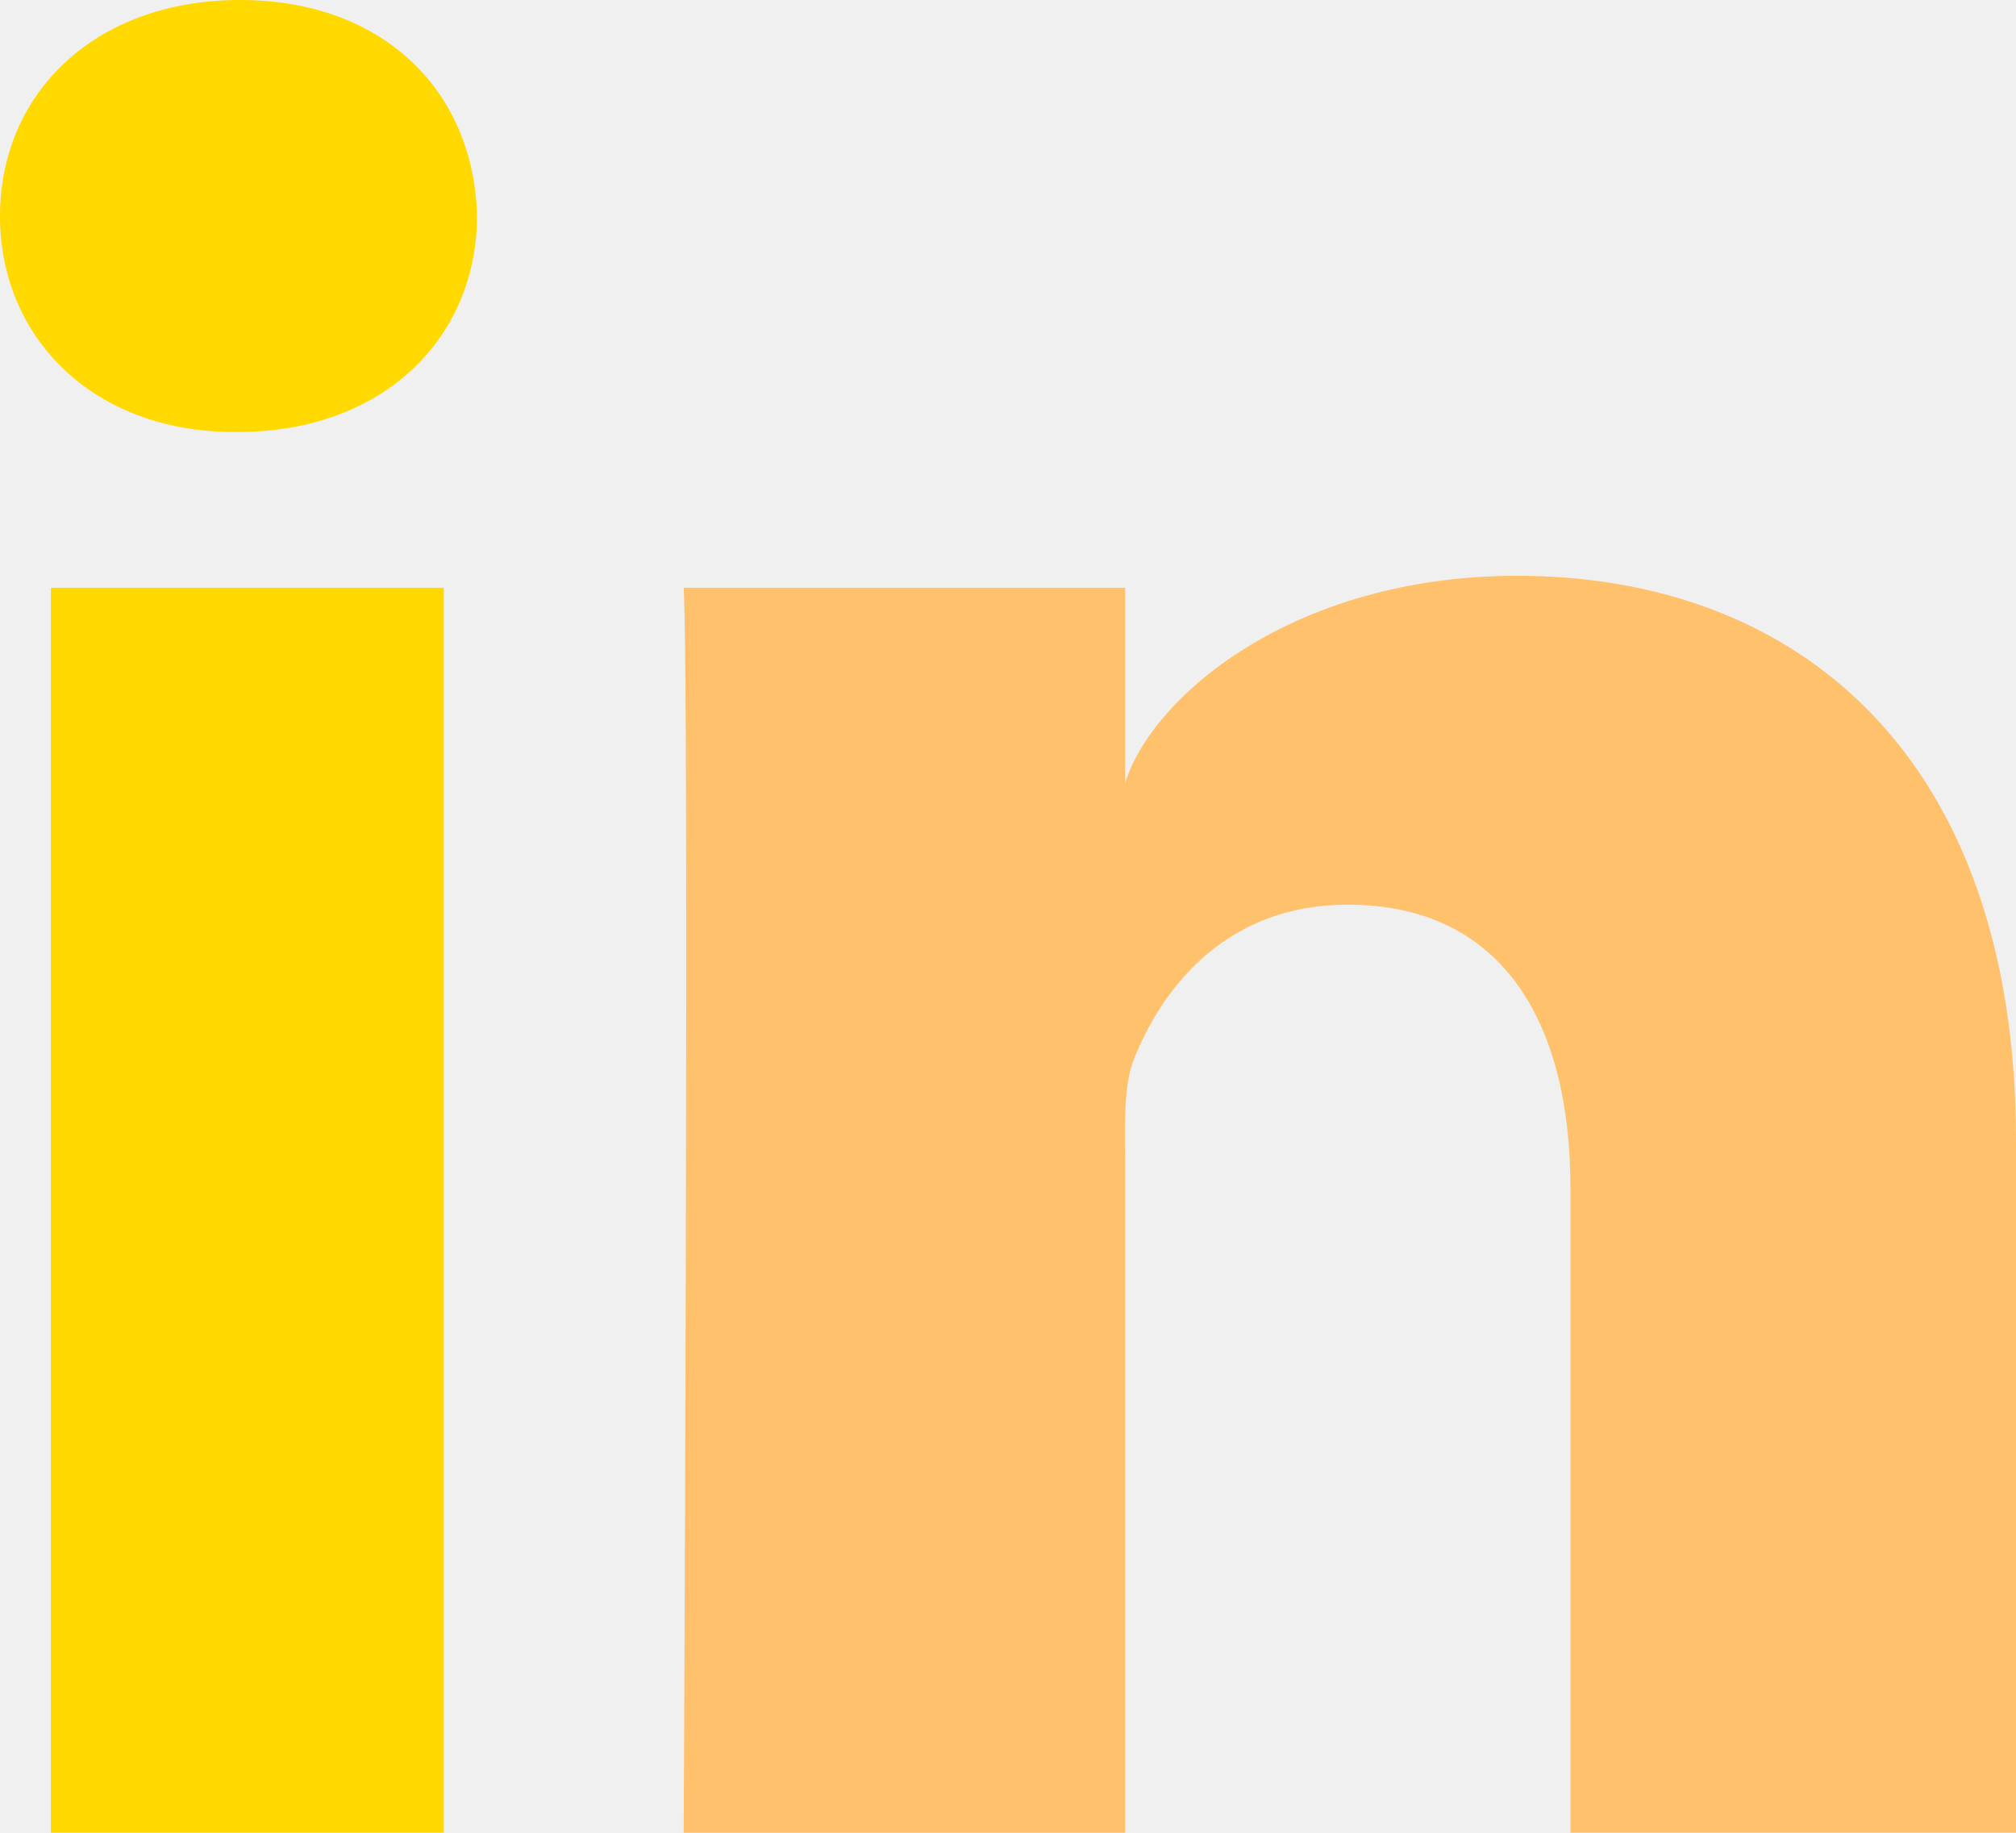
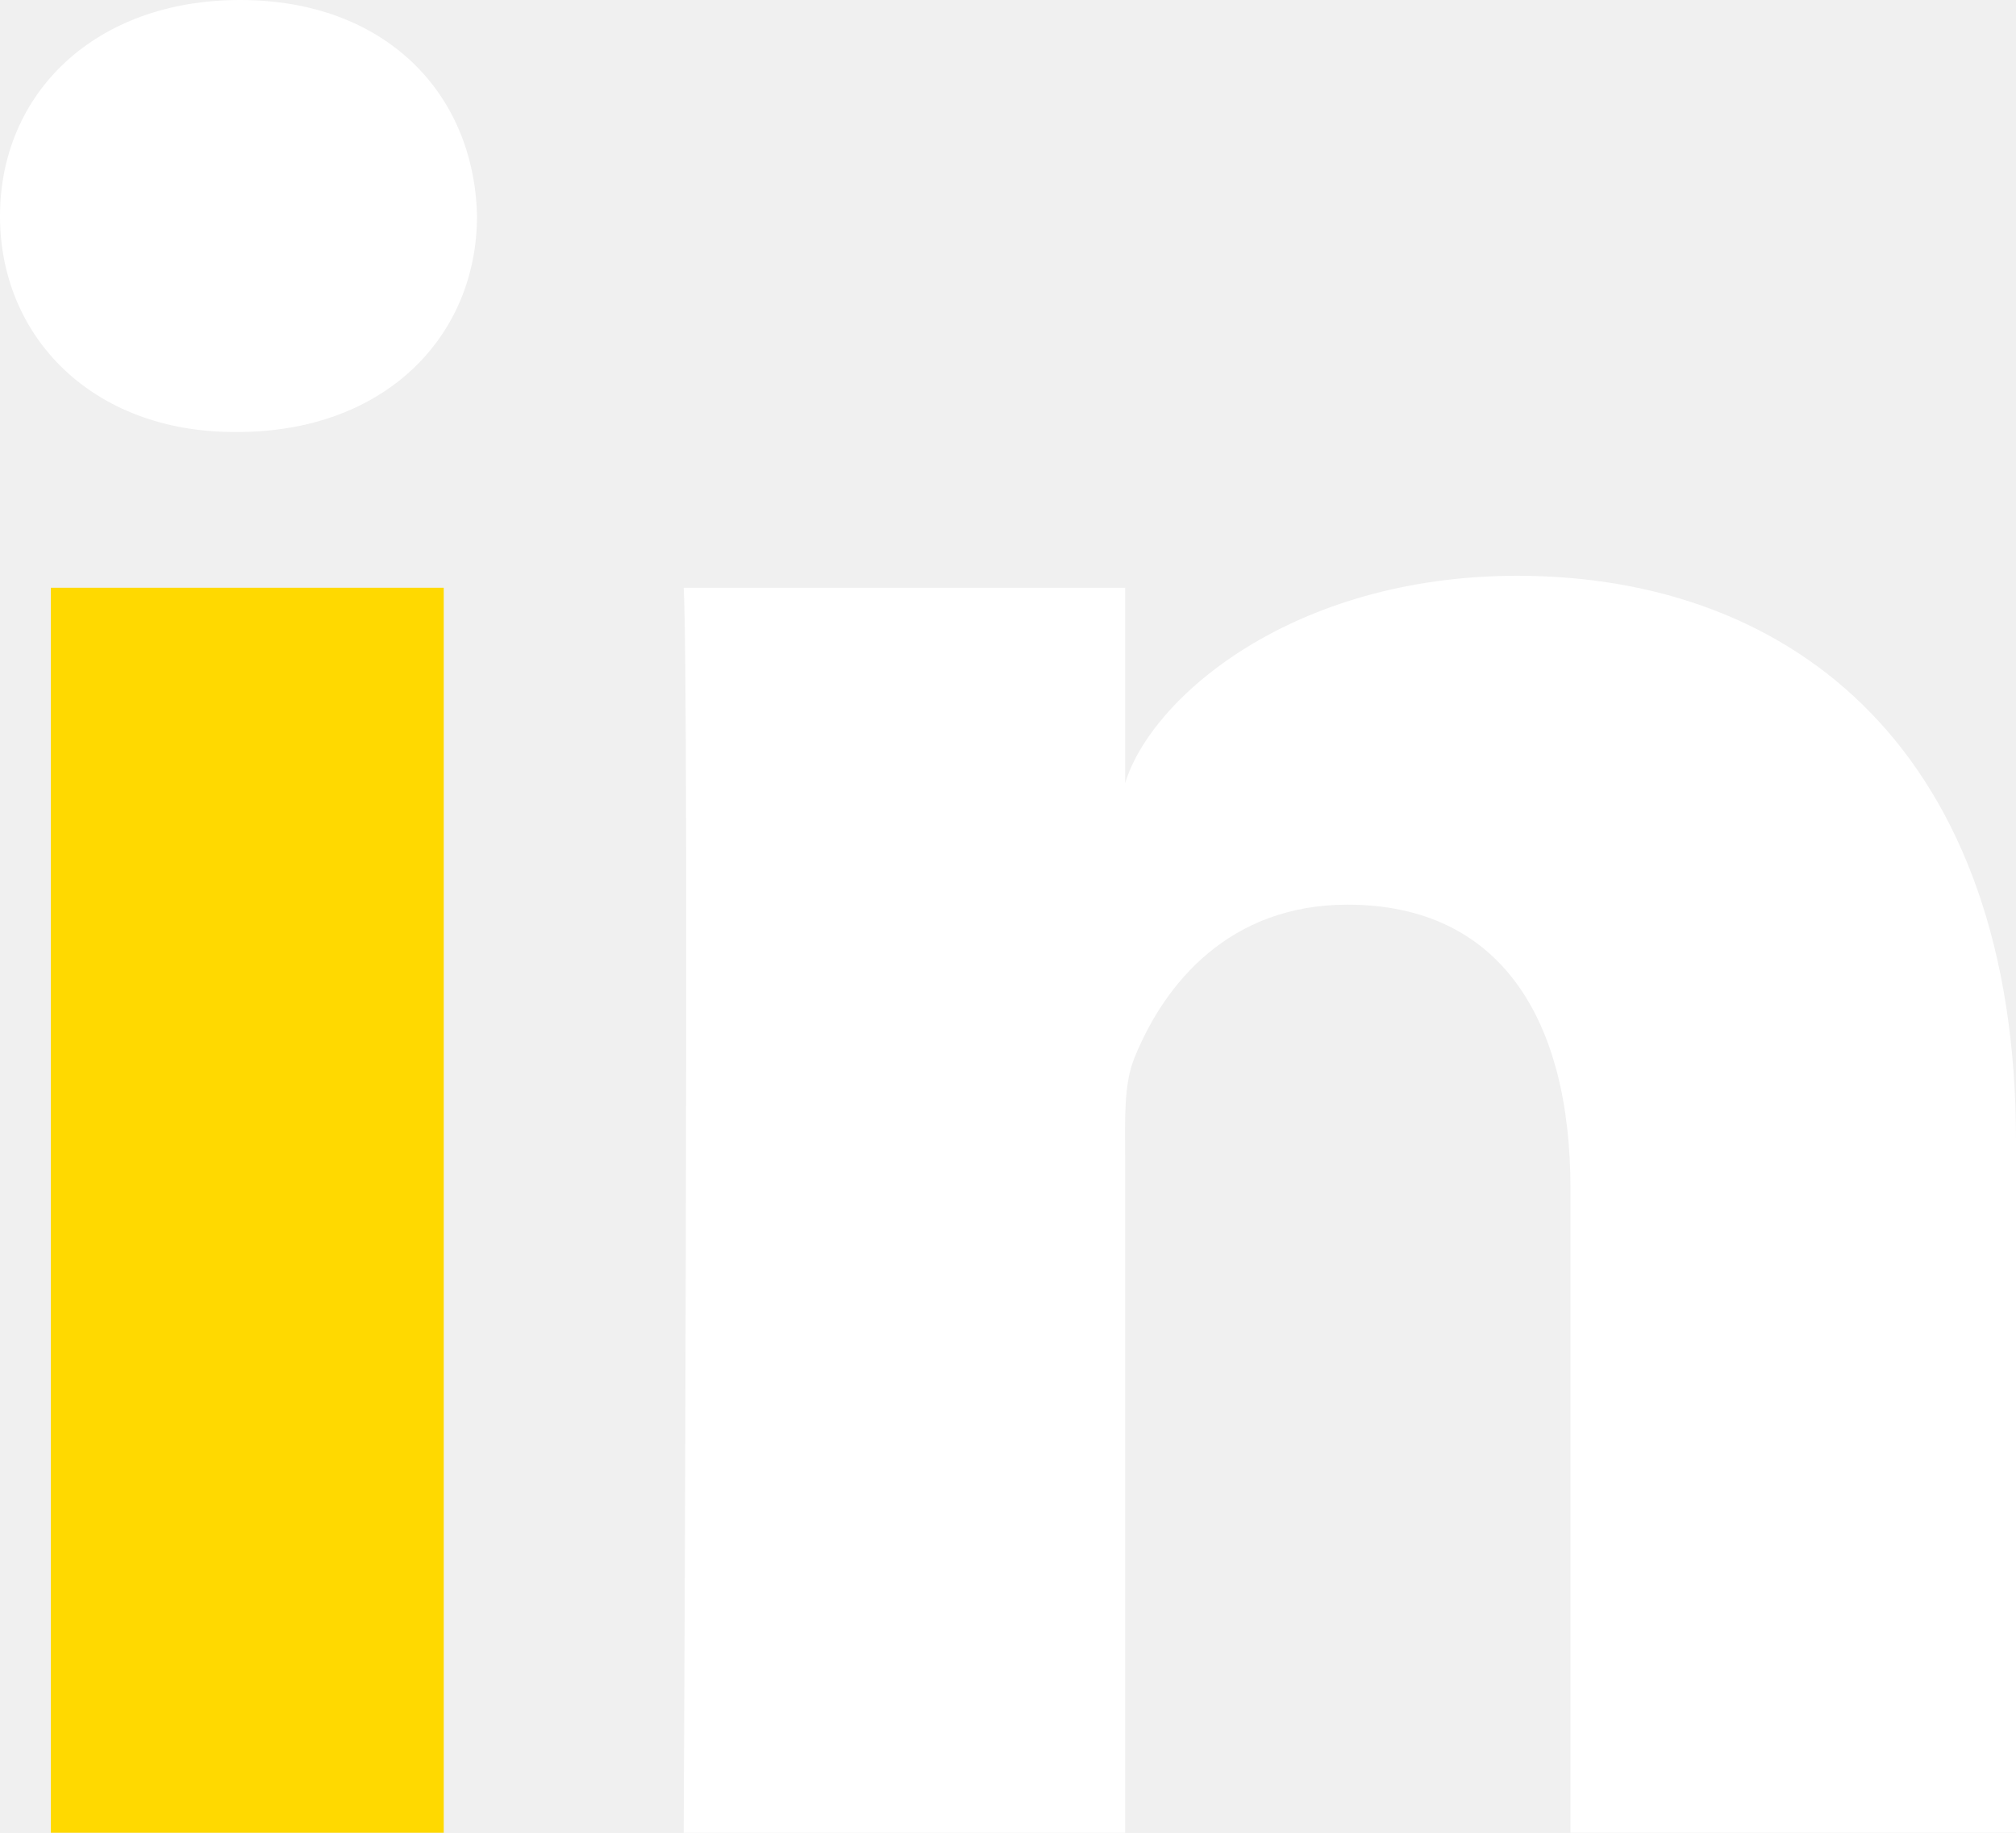
<svg xmlns="http://www.w3.org/2000/svg" version="1.1" id="Layer_1" x="0px" y="0px" width="36.891px" height="33.537px" viewBox="0 0 36.891 33.537" enable-background="new 0 0 36.891 33.537" xml:space="preserve">
  <g>
    <rect x="0.931" y="10.755" fill="#ffd900" width="7.189" height="22.782" />
-     <path fill="#ffc16c" d="M27.766,10.536c-4.119,0-6.7,2.231-7.177,3.794v-3.575h-8.078c0.104,1.898,0,22.782,0,22.782h8.078V21.208   c0-0.685-0.033-1.37,0.175-1.862c0.556-1.37,1.749-2.792,3.894-2.792c2.805,0,4.08,2.107,4.08,5.193v11.789h8.153V20.869   C36.891,13.813,32.876,10.536,27.766,10.536" />
-     <path fill="#ffd900" d="M4.393,0C1.737,0,0,1.705,0,3.956c0,2.207,1.688,3.949,4.29,3.949h0.053c2.703,0,4.386-1.748,4.386-3.956   C8.677,1.701,7.046,0,4.393,0" />
+     <path fill="#ffffff" d="M27.766,10.536c-4.119,0-6.7,2.231-7.177,3.794v-3.575h-8.078c0.104,1.898,0,22.782,0,22.782h8.078V21.208   c0-0.685-0.033-1.37,0.175-1.862c0.556-1.37,1.749-2.792,3.894-2.792c2.805,0,4.08,2.107,4.08,5.193v11.789h8.153V20.869   C36.891,13.813,32.876,10.536,27.766,10.536" />
+     <path fill="#ffffff" d="M4.393,0C1.737,0,0,1.705,0,3.956c0,2.207,1.688,3.949,4.29,3.949h0.053c2.703,0,4.386-1.748,4.386-3.956   C8.677,1.701,7.046,0,4.393,0" />
  </g>
  <g>
</g>
  <g>
</g>
  <g>
</g>
  <g>
</g>
  <g>
</g>
  <g>
</g>
</svg>
